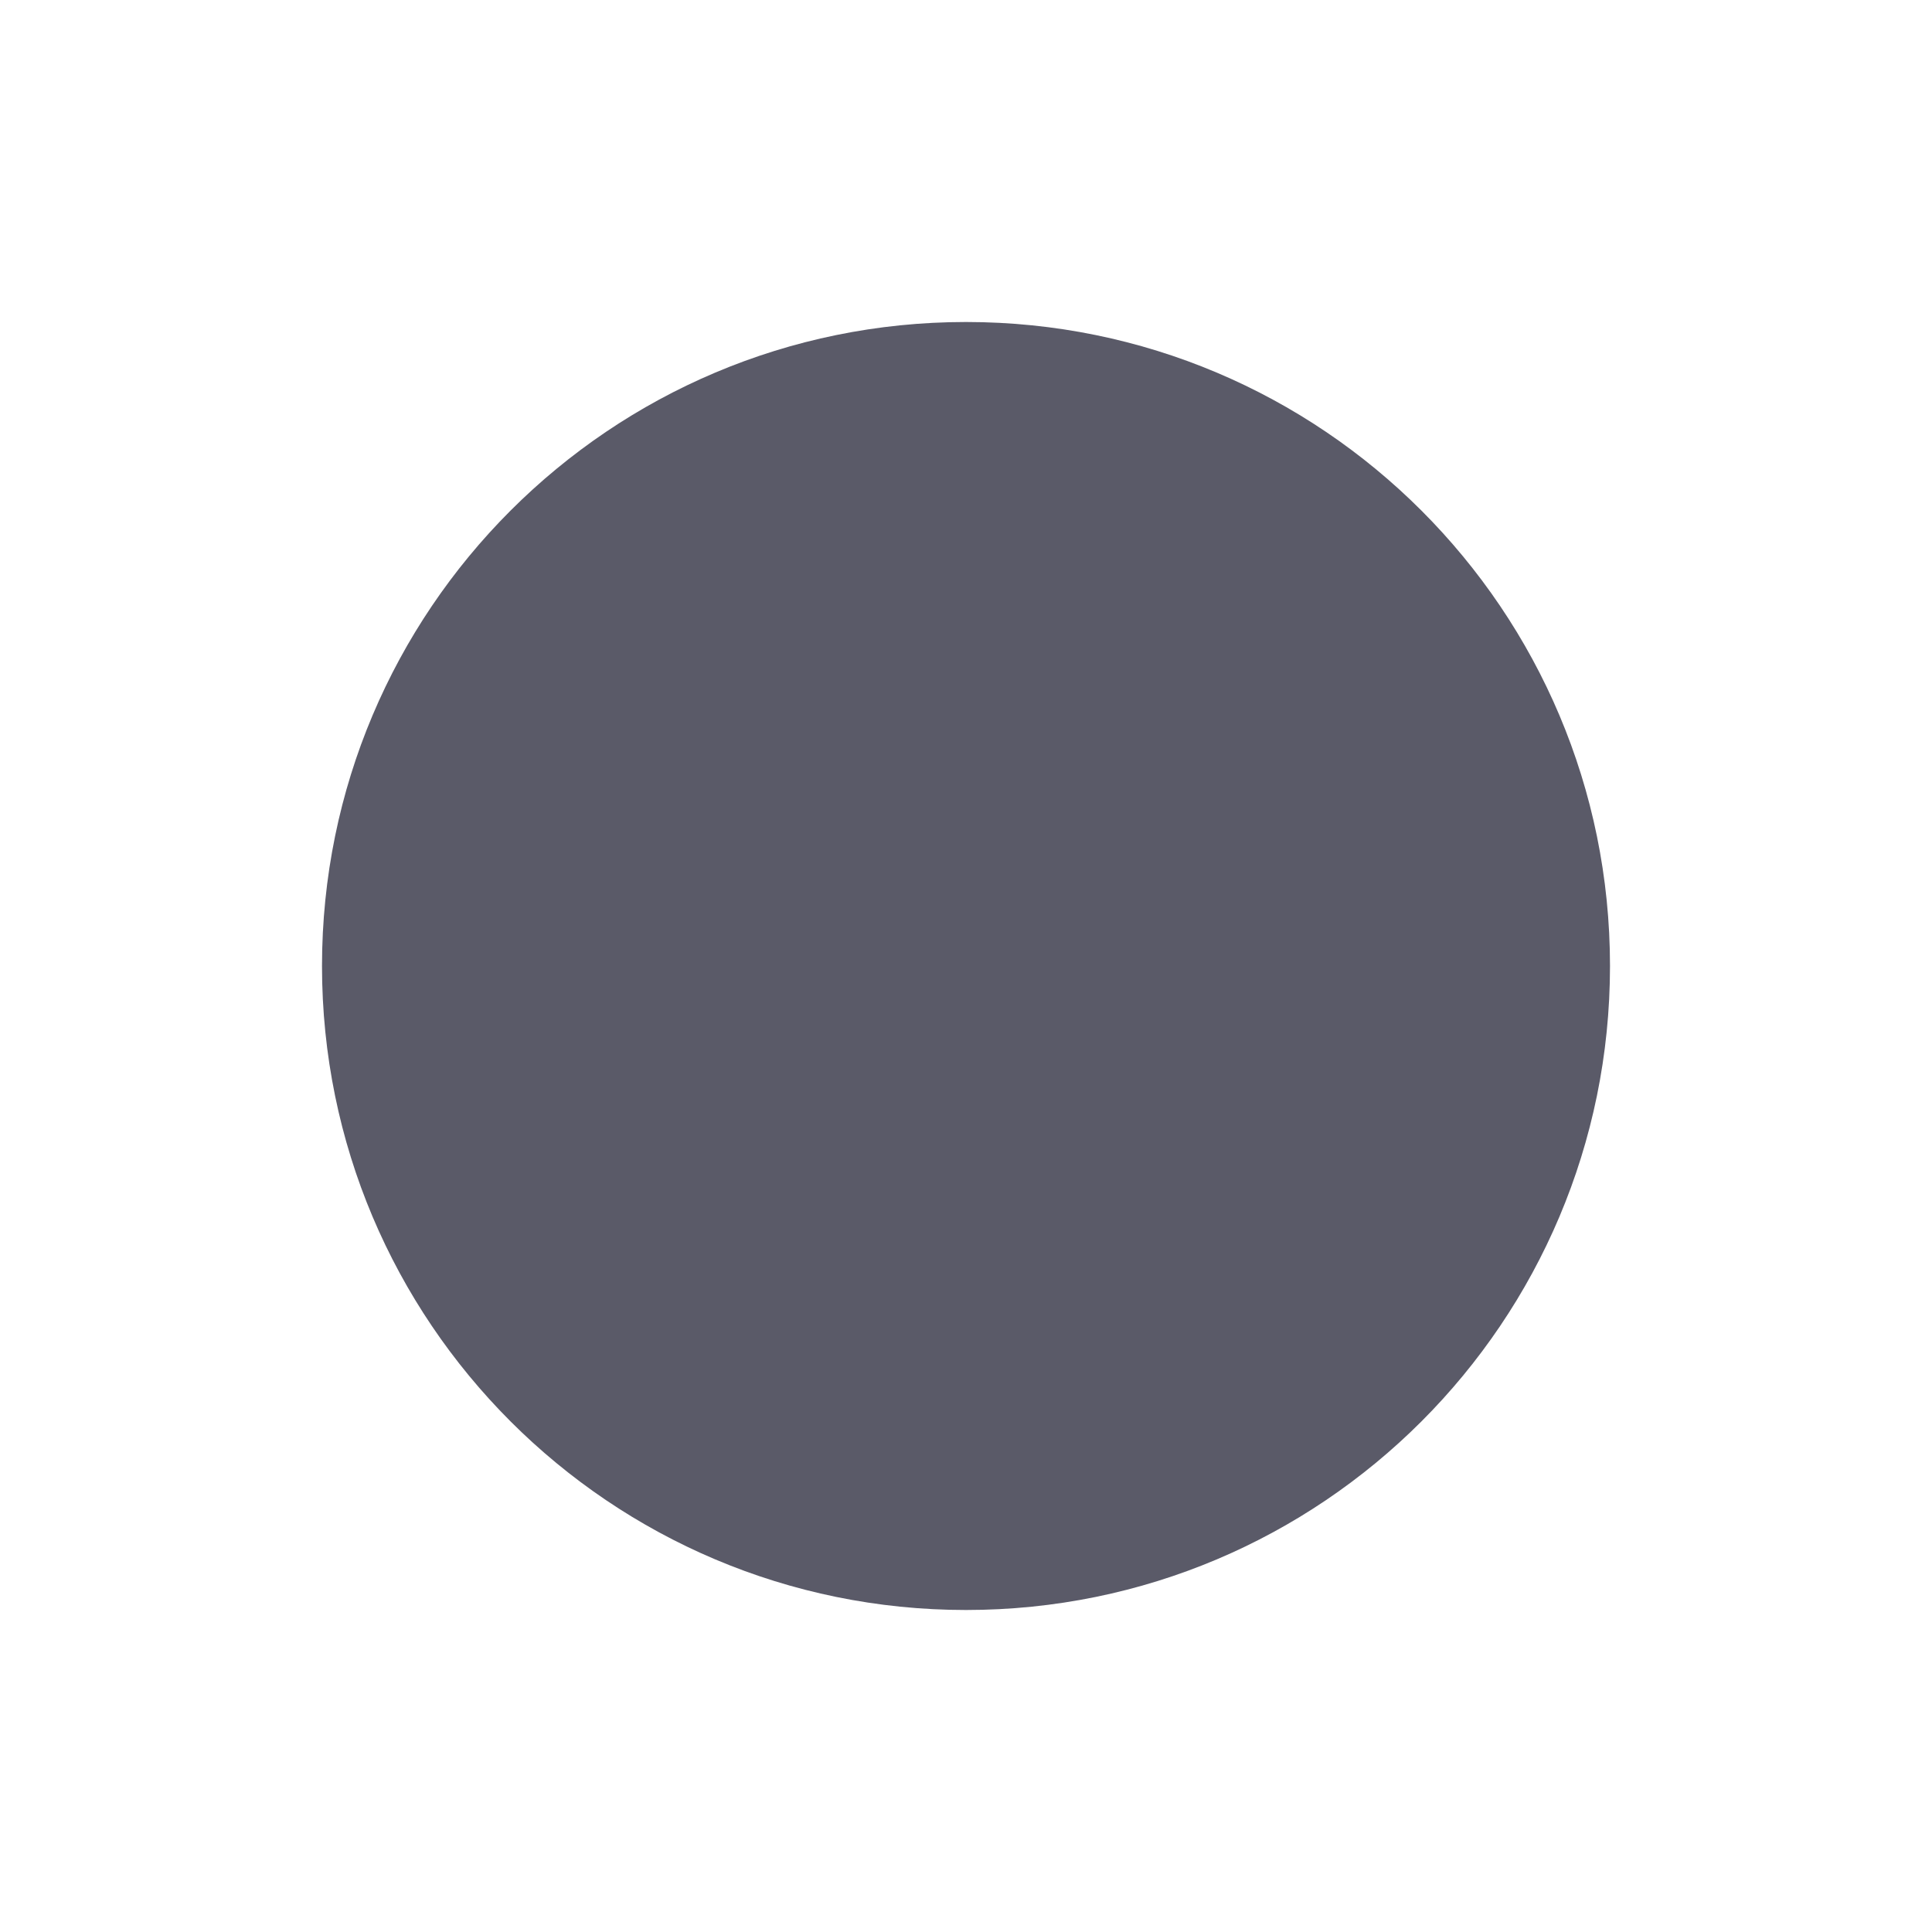
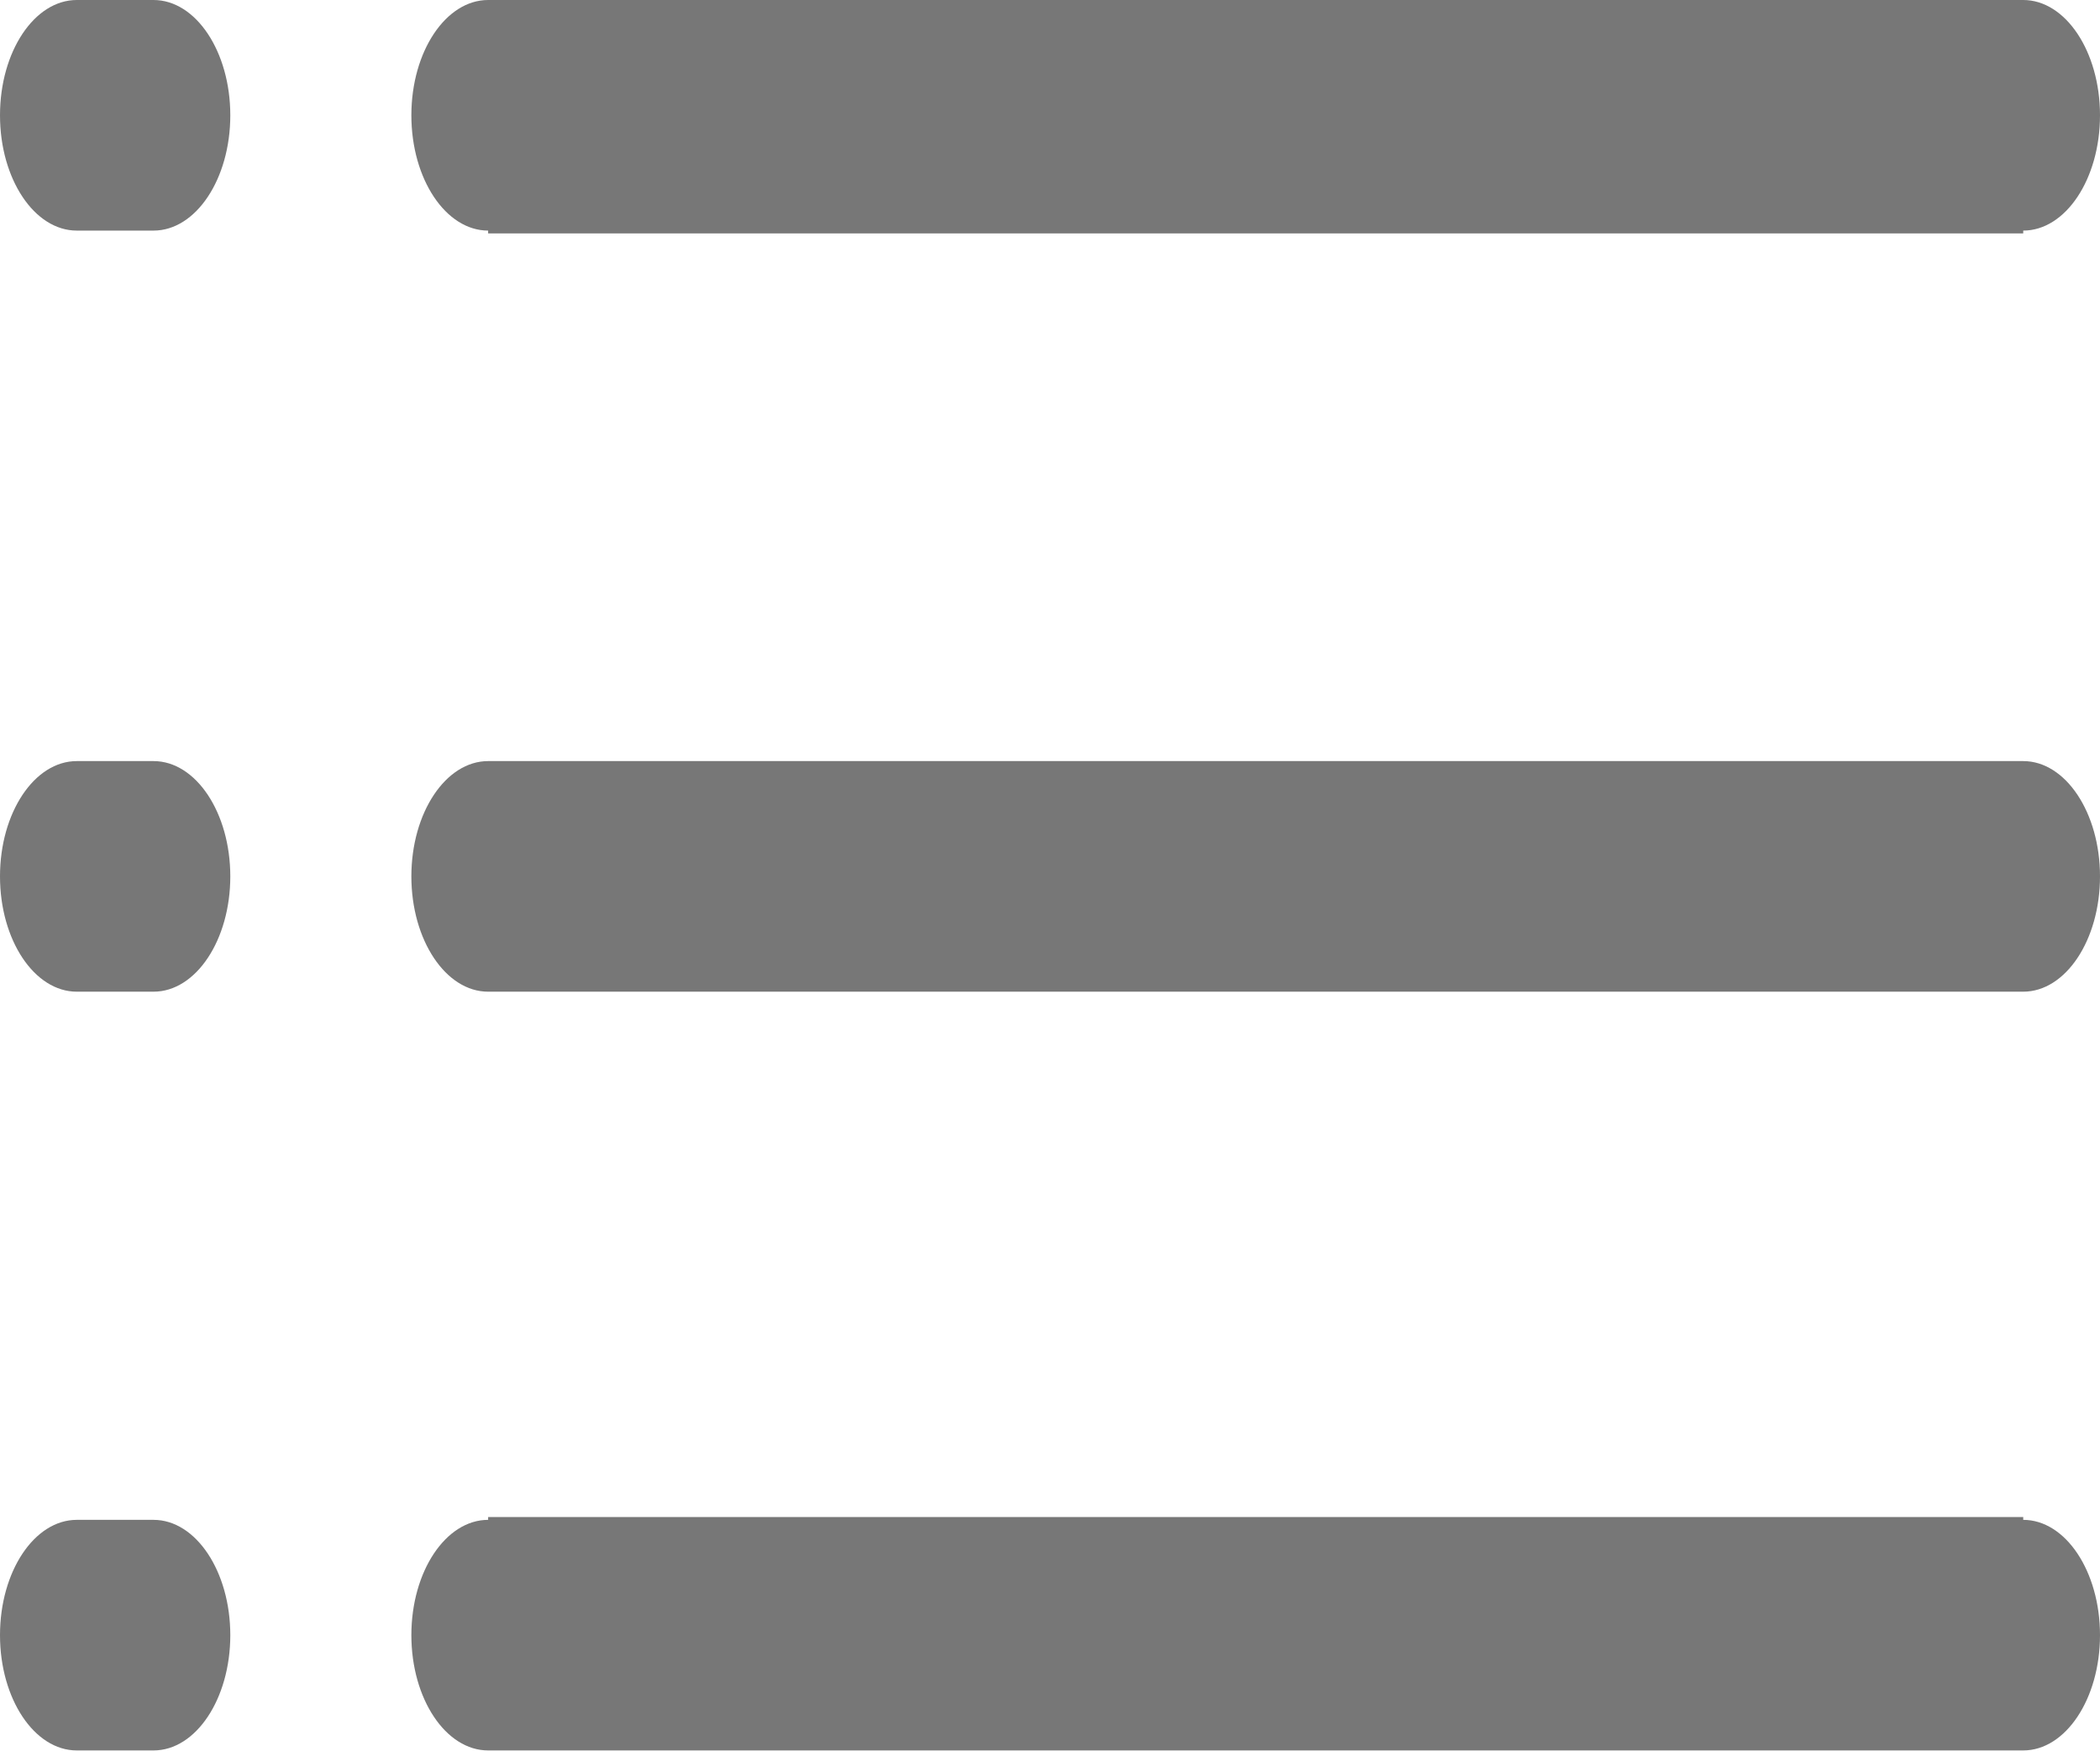
- <svg xmlns="http://www.w3.org/2000/svg" version="1.1" width="6px" height="6px">
-   <g transform="matrix(1 0 0 1 -133 -18 )">
-     <path d="M 1 3  C 1 4.105  1.895 5  3 5  C 4.105 5  5 4.105  5 3  C 5 1.895  4.105 1  3 1  C 1.895 1  1 1.895  1 3  Z " fill-rule="nonzero" fill="#5a5a68" stroke="none" transform="matrix(1 0 0 1 133 18 )" />
+ <svg xmlns="http://www.w3.org/2000/svg" version="1.1" width="18px" height="15px">
+   <g transform="matrix(1 0 0 1 -449 -13 )">
+     <path d="M 4.184 1.976  C 4.184 1.976  4.184 1.976  4.184 2  L 17.342 2  C 17.342 1.976  17.342 1.976  17.342 1.976  C 17.705 1.976  18 1.534  18 0.988  C 18 0.442  17.705 0  17.342 0  L 4.184 0  C 3.821 0  3.526 0.442  3.526 0.988  C 3.526 1.534  3.821 1.976  4.184 1.976  Z M 17.342 6.522  L 4.184 6.522  C 3.821 6.522  3.526 6.964  3.526 7.51  C 3.526 8.056  3.821 8.498  4.184 8.498  L 17.342 8.498  C 17.705 8.498  18 8.056  18 7.51  C 18 6.964  17.705 6.522  17.342 6.522  Z M 17.342 13.024  C 17.342 13.024  17.342 13.024  17.342 13  L 4.184 13  C 4.184 13.024  4.184 13.024  4.184 13.024  C 3.821 13.024  3.526 13.466  3.526 14.012  C 3.526 14.558  3.821 15  4.184 15  L 17.342 15  C 17.705 15  18 14.558  18 14.012  C 18 13.466  17.705 13.024  17.342 13.024  Z M 1.316 0  L 0.658 0  C 0.295 0  1.10652130160815E-05 0.442  1.10652130160815E-05 0.988  C 1.10652130160815E-05 1.534  0.295 1.976  0.658 1.976  L 1.316 1.976  C 1.679 1.976  1.974 1.534  1.974 0.988  C 1.974 0.442  1.679 0  1.316 0  Z M 1.316 6.522  L 0.658 6.522  C 0.295 6.522  0 6.964  0 7.51  C 0 8.056  0.295 8.498  0.658 8.498  L 1.316 8.498  C 1.679 8.498  1.974 8.056  1.974 7.51  C 1.974 6.964  1.679 6.522  1.316 6.522  Z M 1.316 13.024  L 0.658 13.024  C 0.295 13.024  1.10651200202483E-05 13.466  1.10651200202483E-05 14.012  C 1.10651200202483E-05 14.558  0.295 15  0.658 15  L 1.316 15  C 1.679 15  1.974 14.558  1.974 14.012  C 1.974 13.466  1.679 13.024  1.316 13.024  Z " fill-rule="nonzero" fill="#777777" stroke="none" transform="matrix(1 0 0 1 449 13 )" />
  </g>
</svg>
